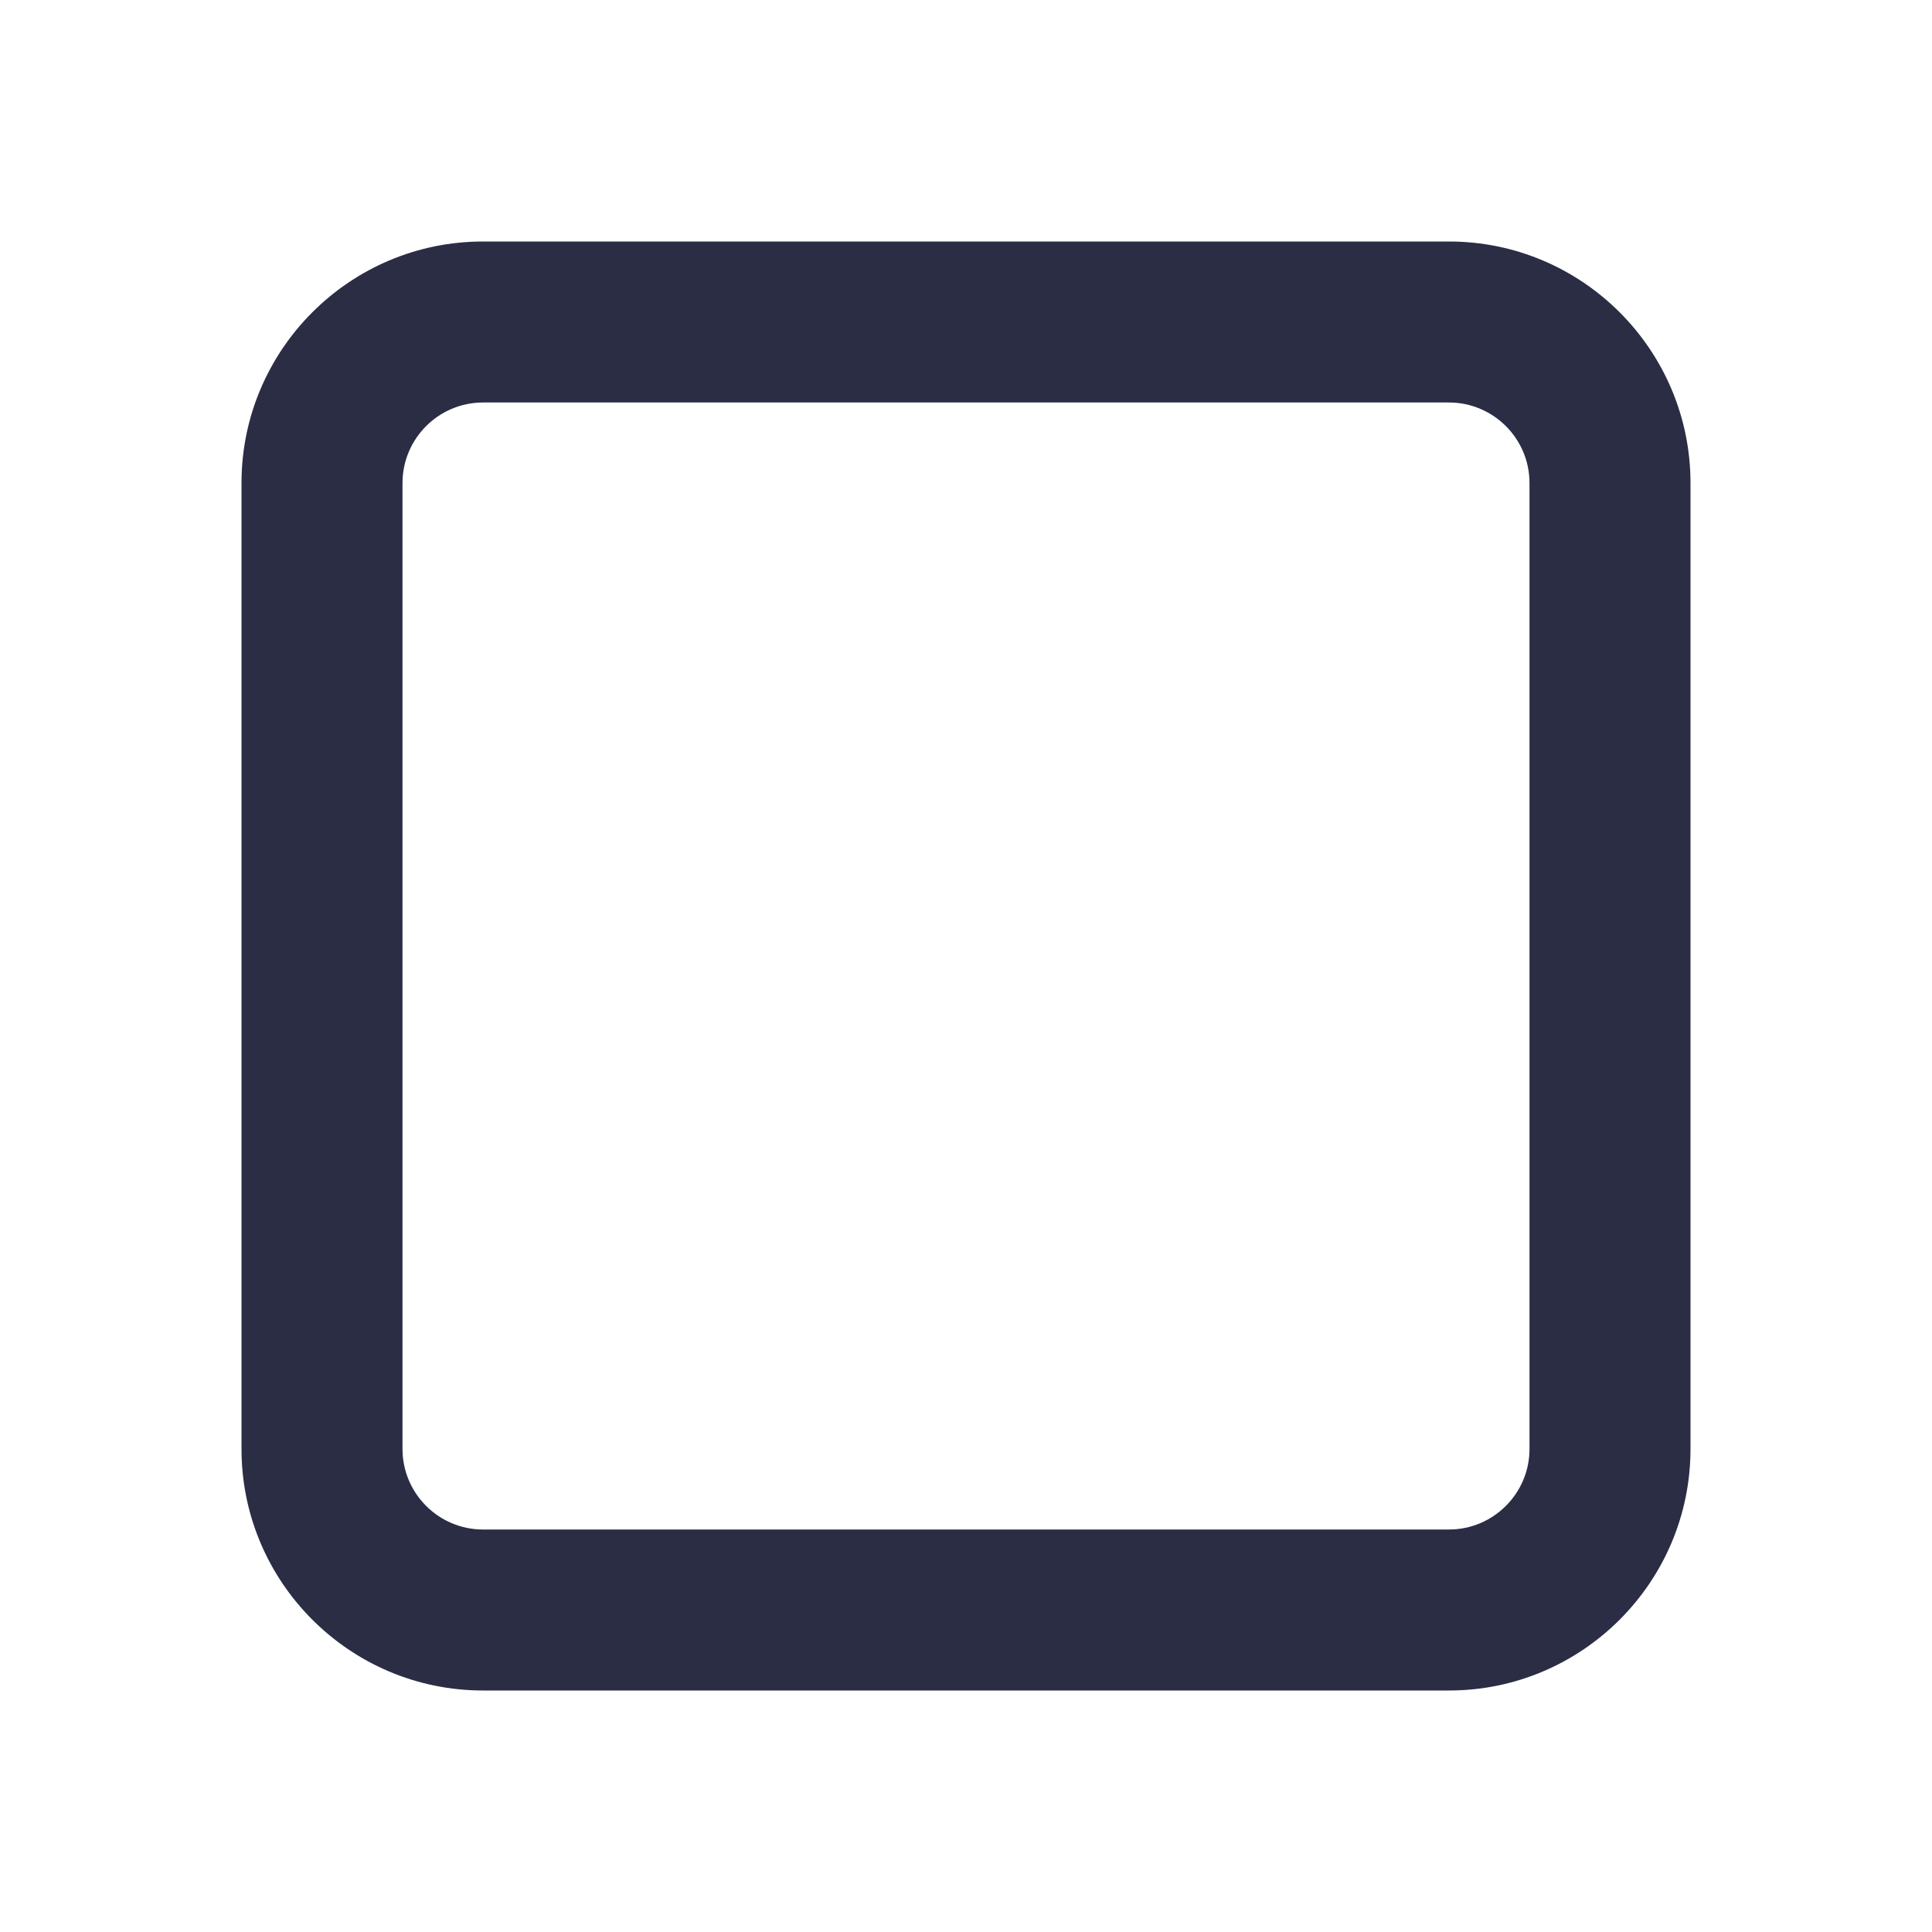
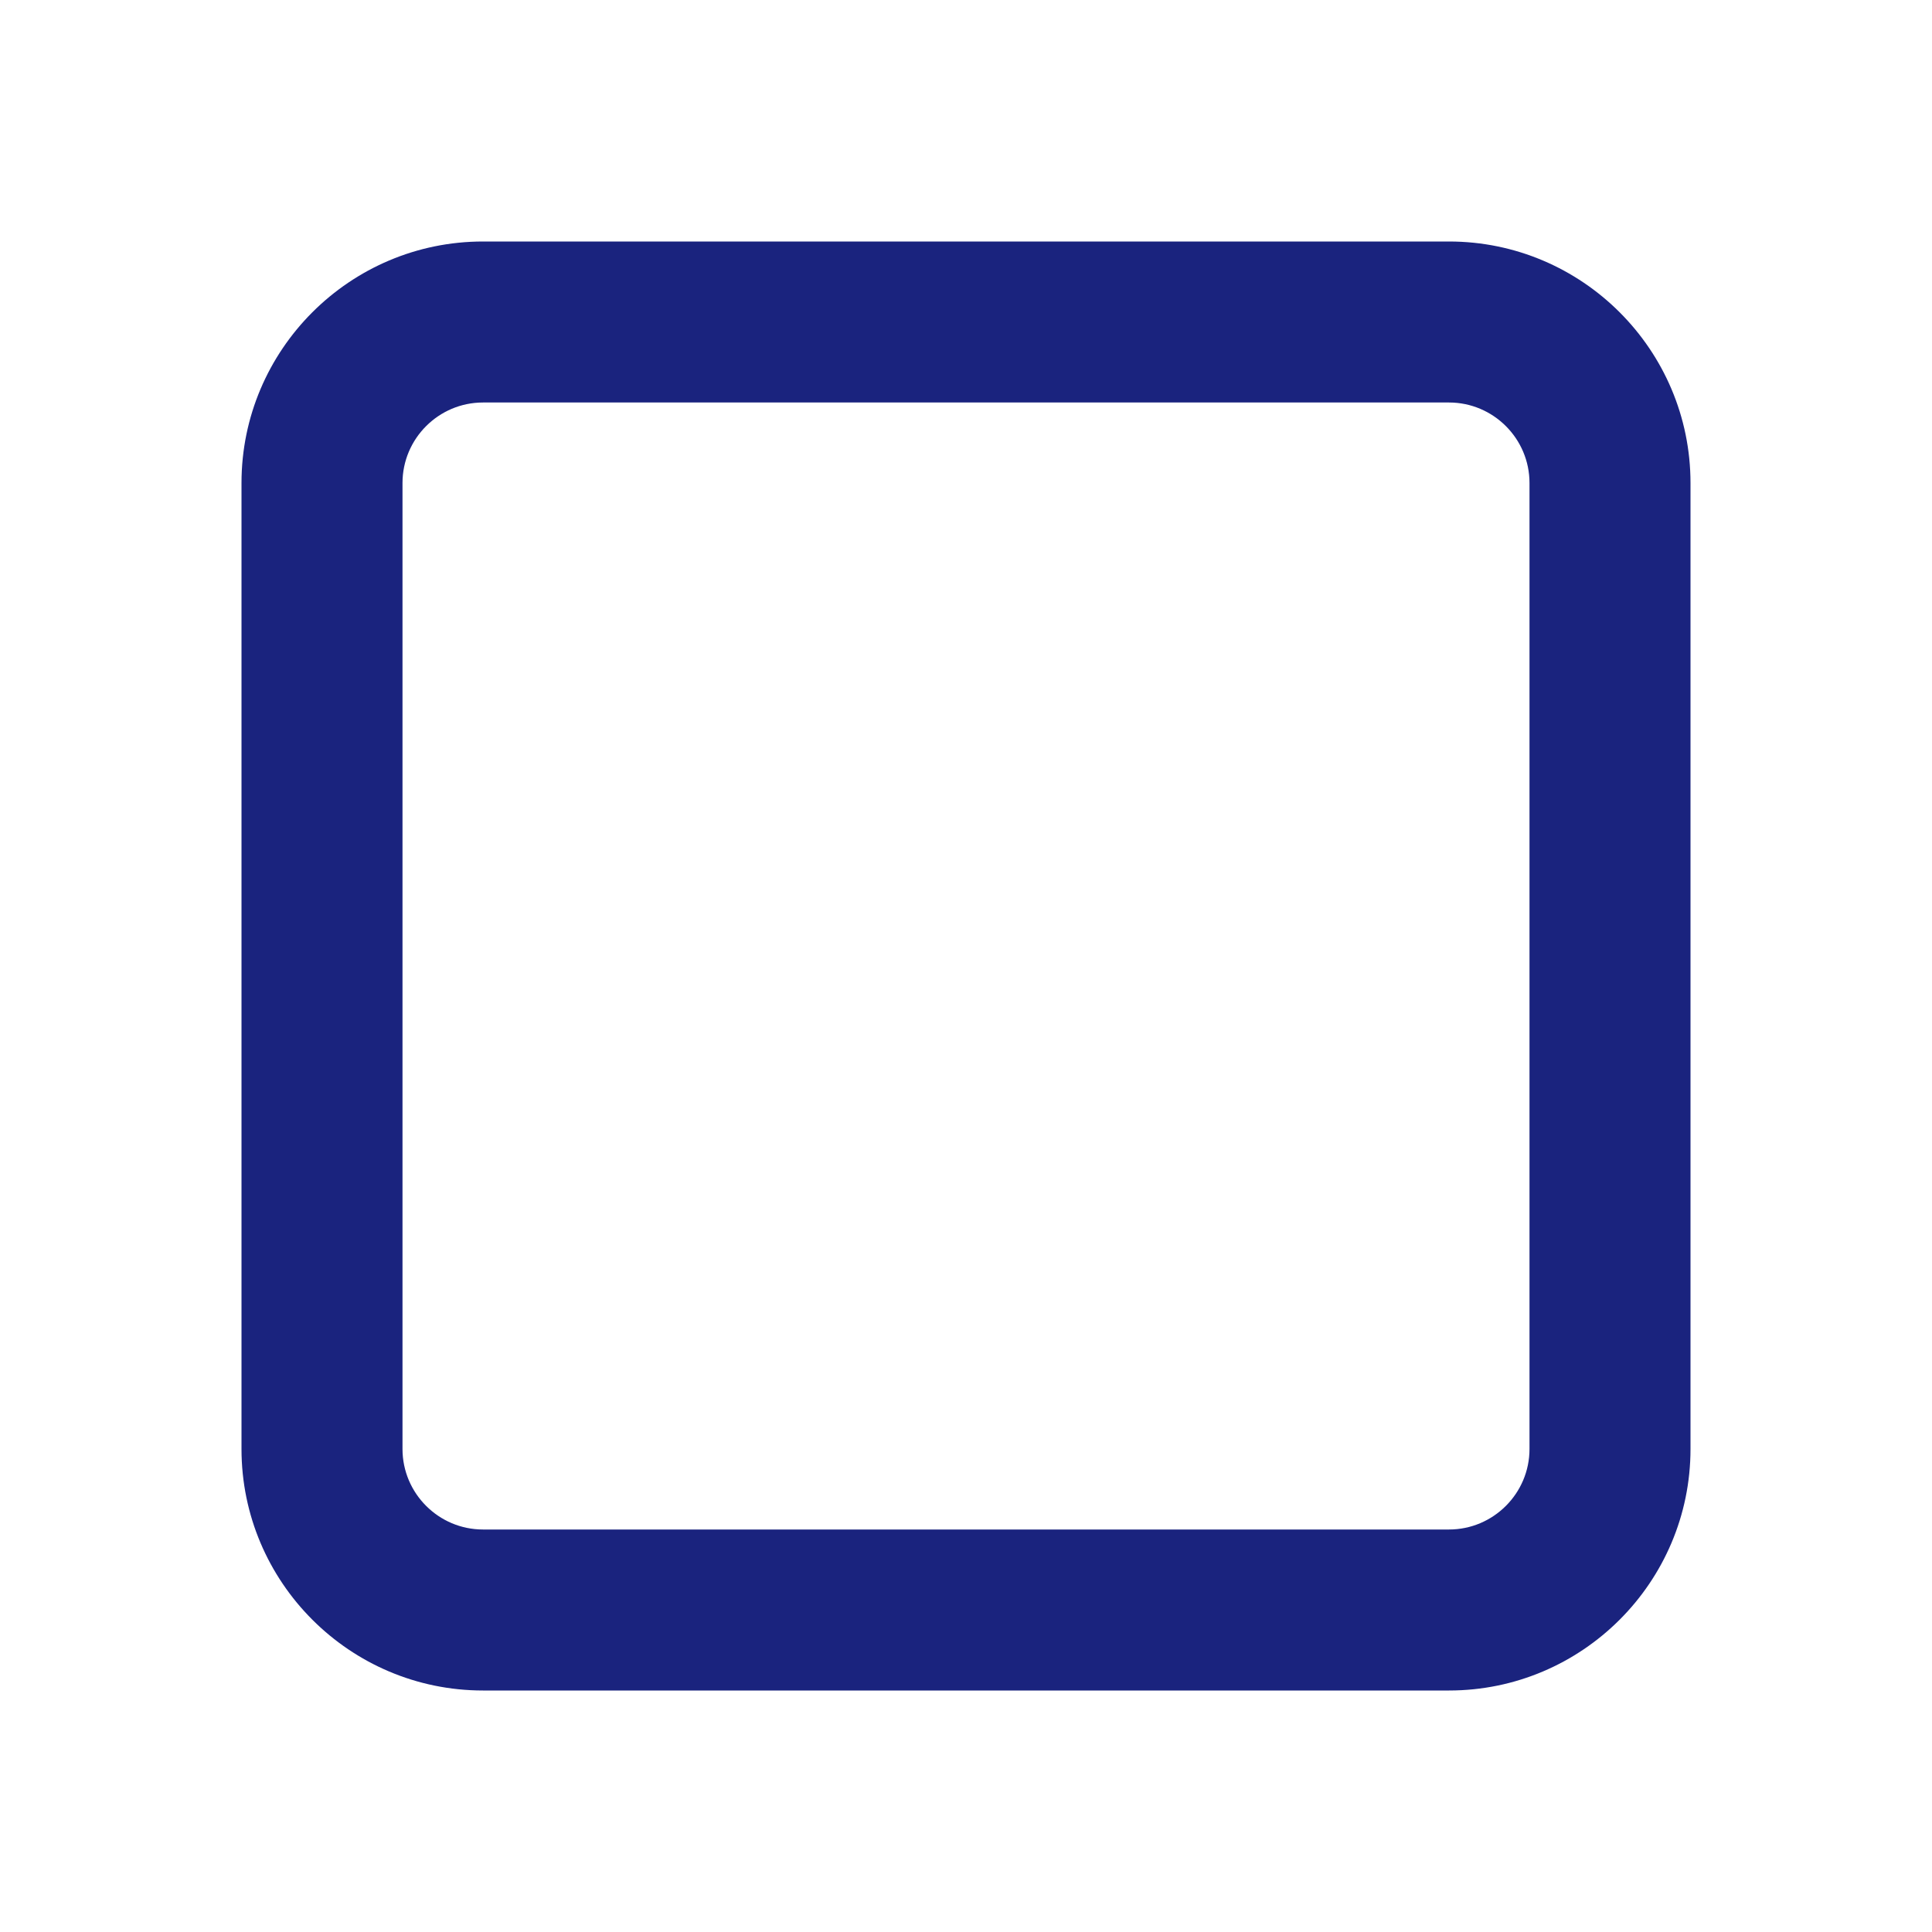
<svg xmlns="http://www.w3.org/2000/svg" width="24" height="24" viewBox="0 0 24 24" fill="none">
-   <g id="htmlTag=img, asset=CheckboxUnchecked, assetKey=Content, action=Default, style=Basic800">
-     <path id="Content" fill-rule="evenodd" clip-rule="evenodd" d="M6 5C5.449 5 5 5.449 5 6V18C5 18.551 5.449 19 6 19H18C18.551 19 19 18.551 19 18V6C19 5.449 18.551 5 18 5H6ZM18 21H6C4.346 21 3 19.654 3 18V6C3 4.346 4.346 3 6 3H18C19.654 3 21 4.346 21 6V18C21 19.654 19.654 21 18 21Z" fill="#2B2D45" />
+   <g id="htmlTag=img, asset=CheckboxUnchecked, assetKey=Content, action=Default, style=Brand500">
+     <path id="Content" fill-rule="evenodd" clip-rule="evenodd" d="M6 5C5.449 5 5 5.449 5 6V18C5 18.551 5.449 19 6 19H18C18.551 19 19 18.551 19 18V6C19 5.449 18.551 5 18 5H6ZM18 21H6C4.346 21 3 19.654 3 18V6C3 4.346 4.346 3 6 3H18C19.654 3 21 4.346 21 6V18C21 19.654 19.654 21 18 21Z" fill="#1A237E" />
  </g>
</svg>
